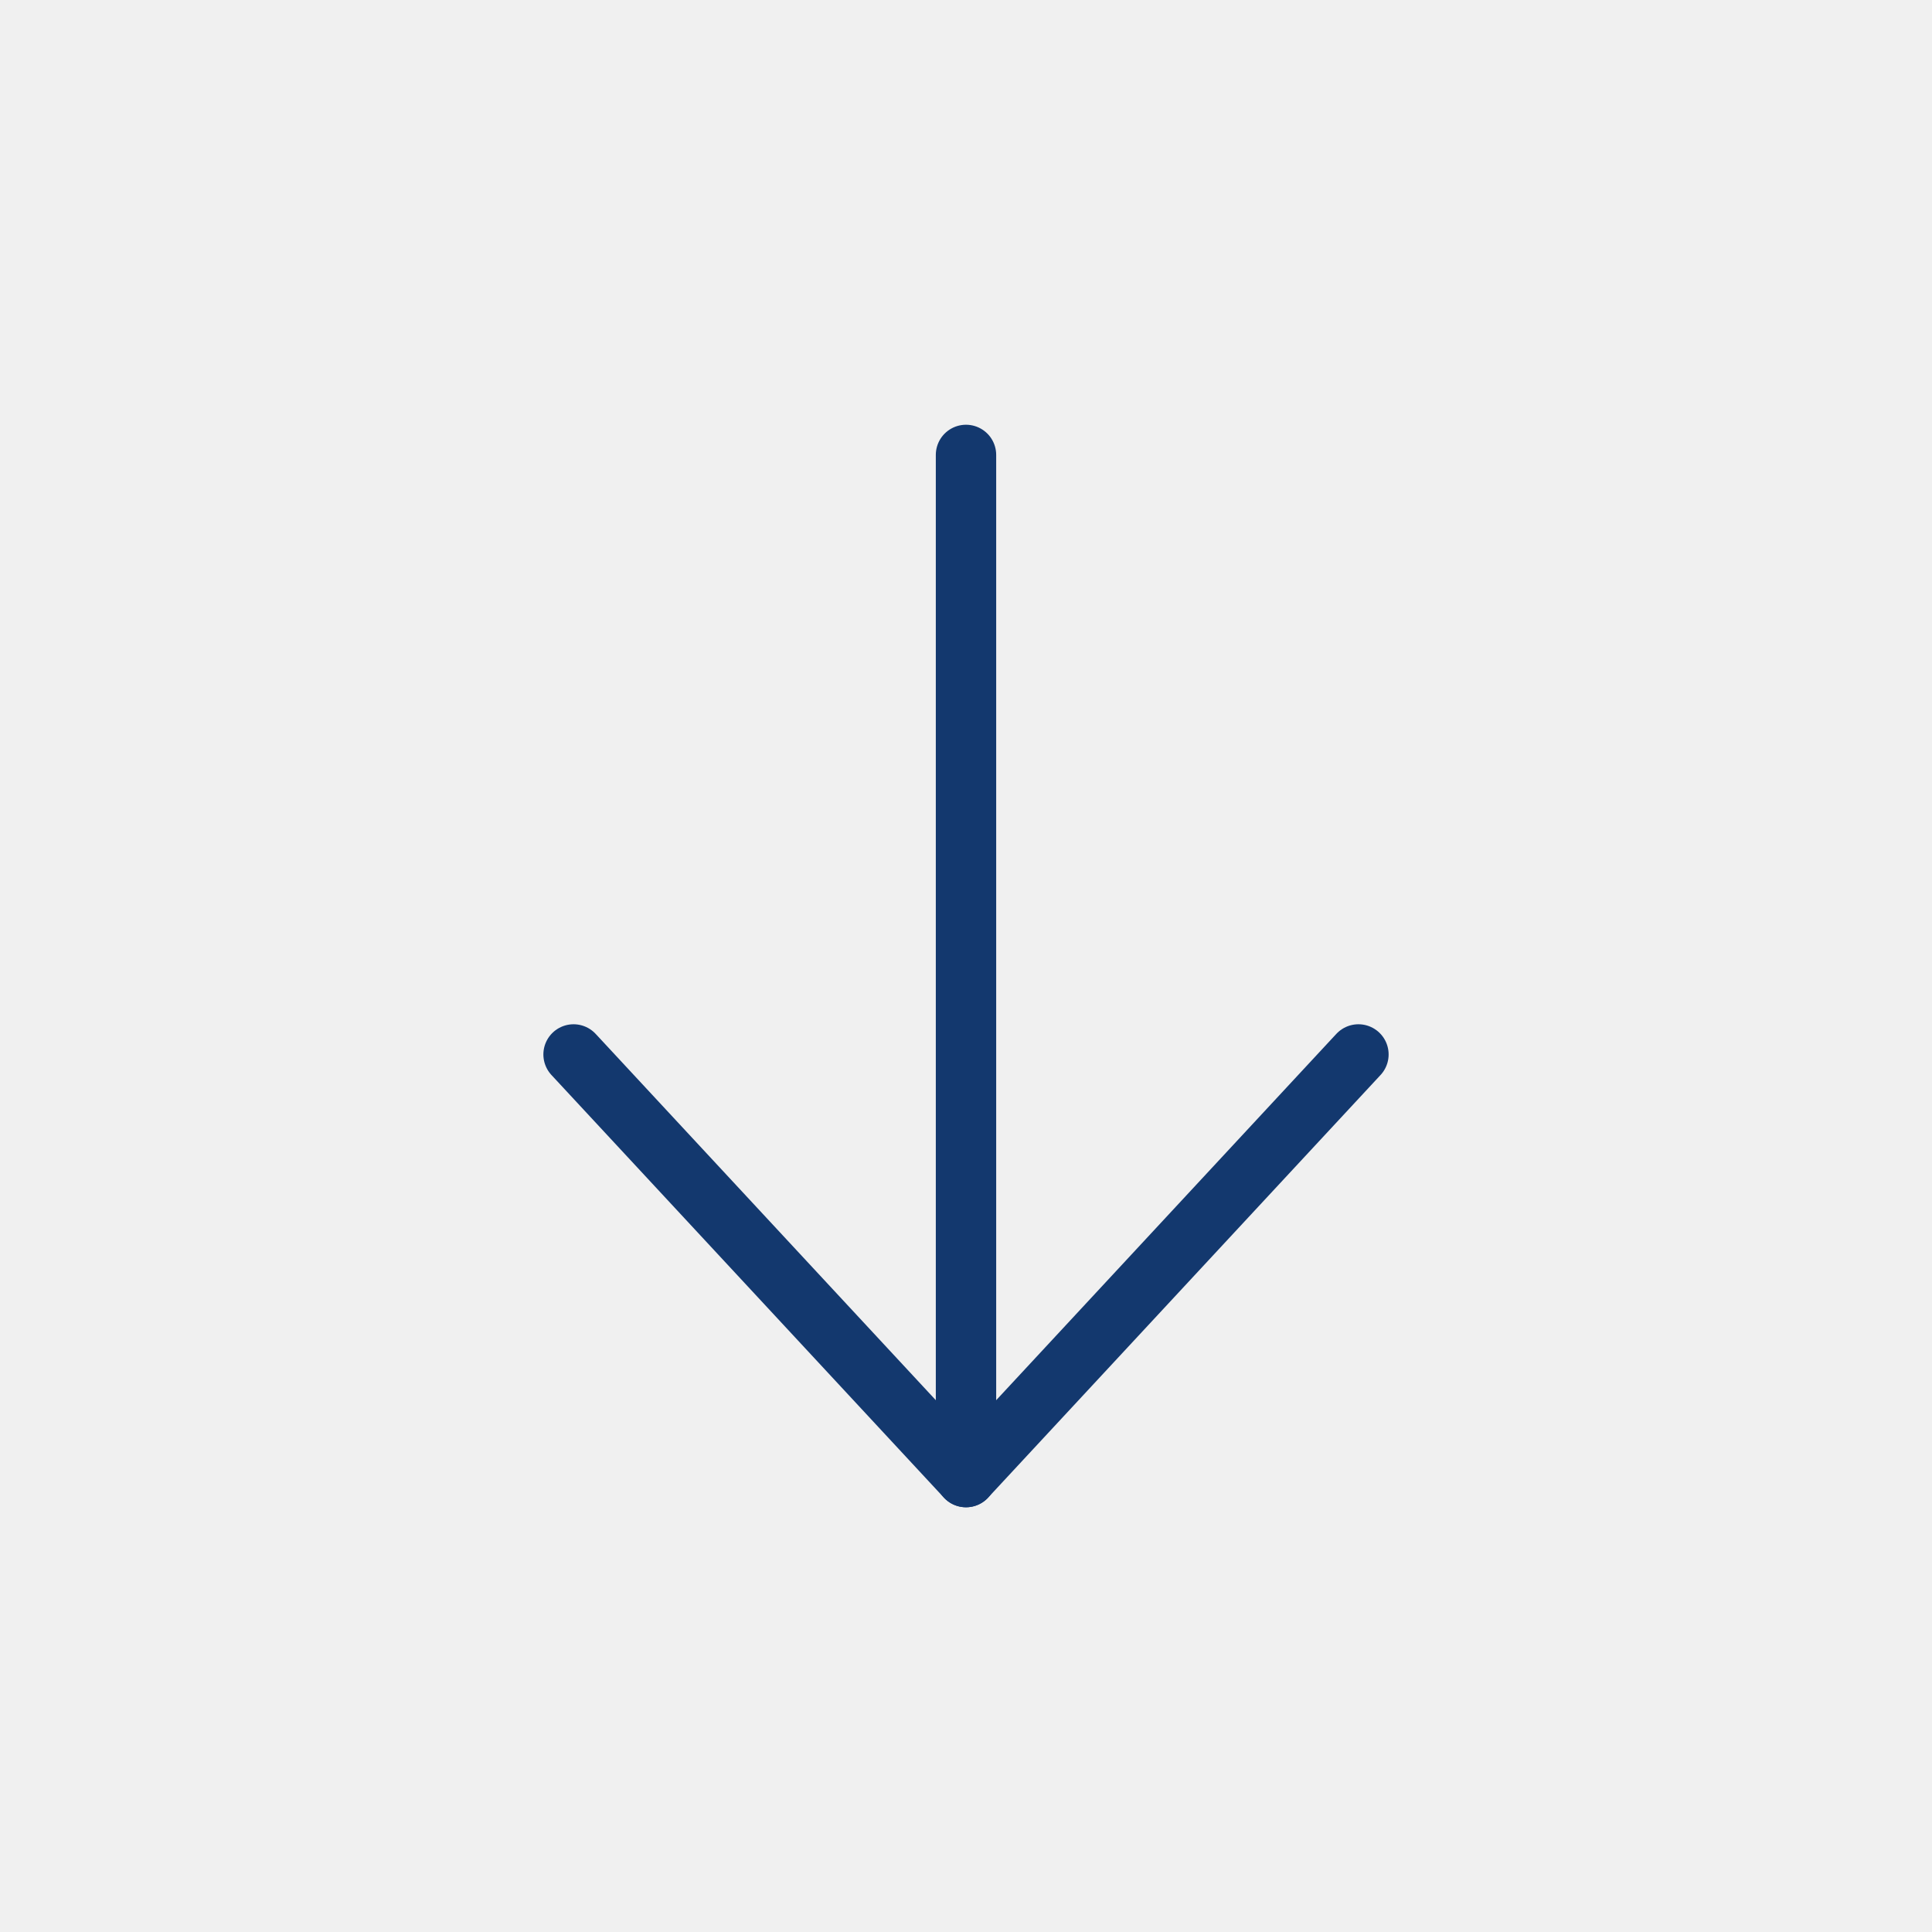
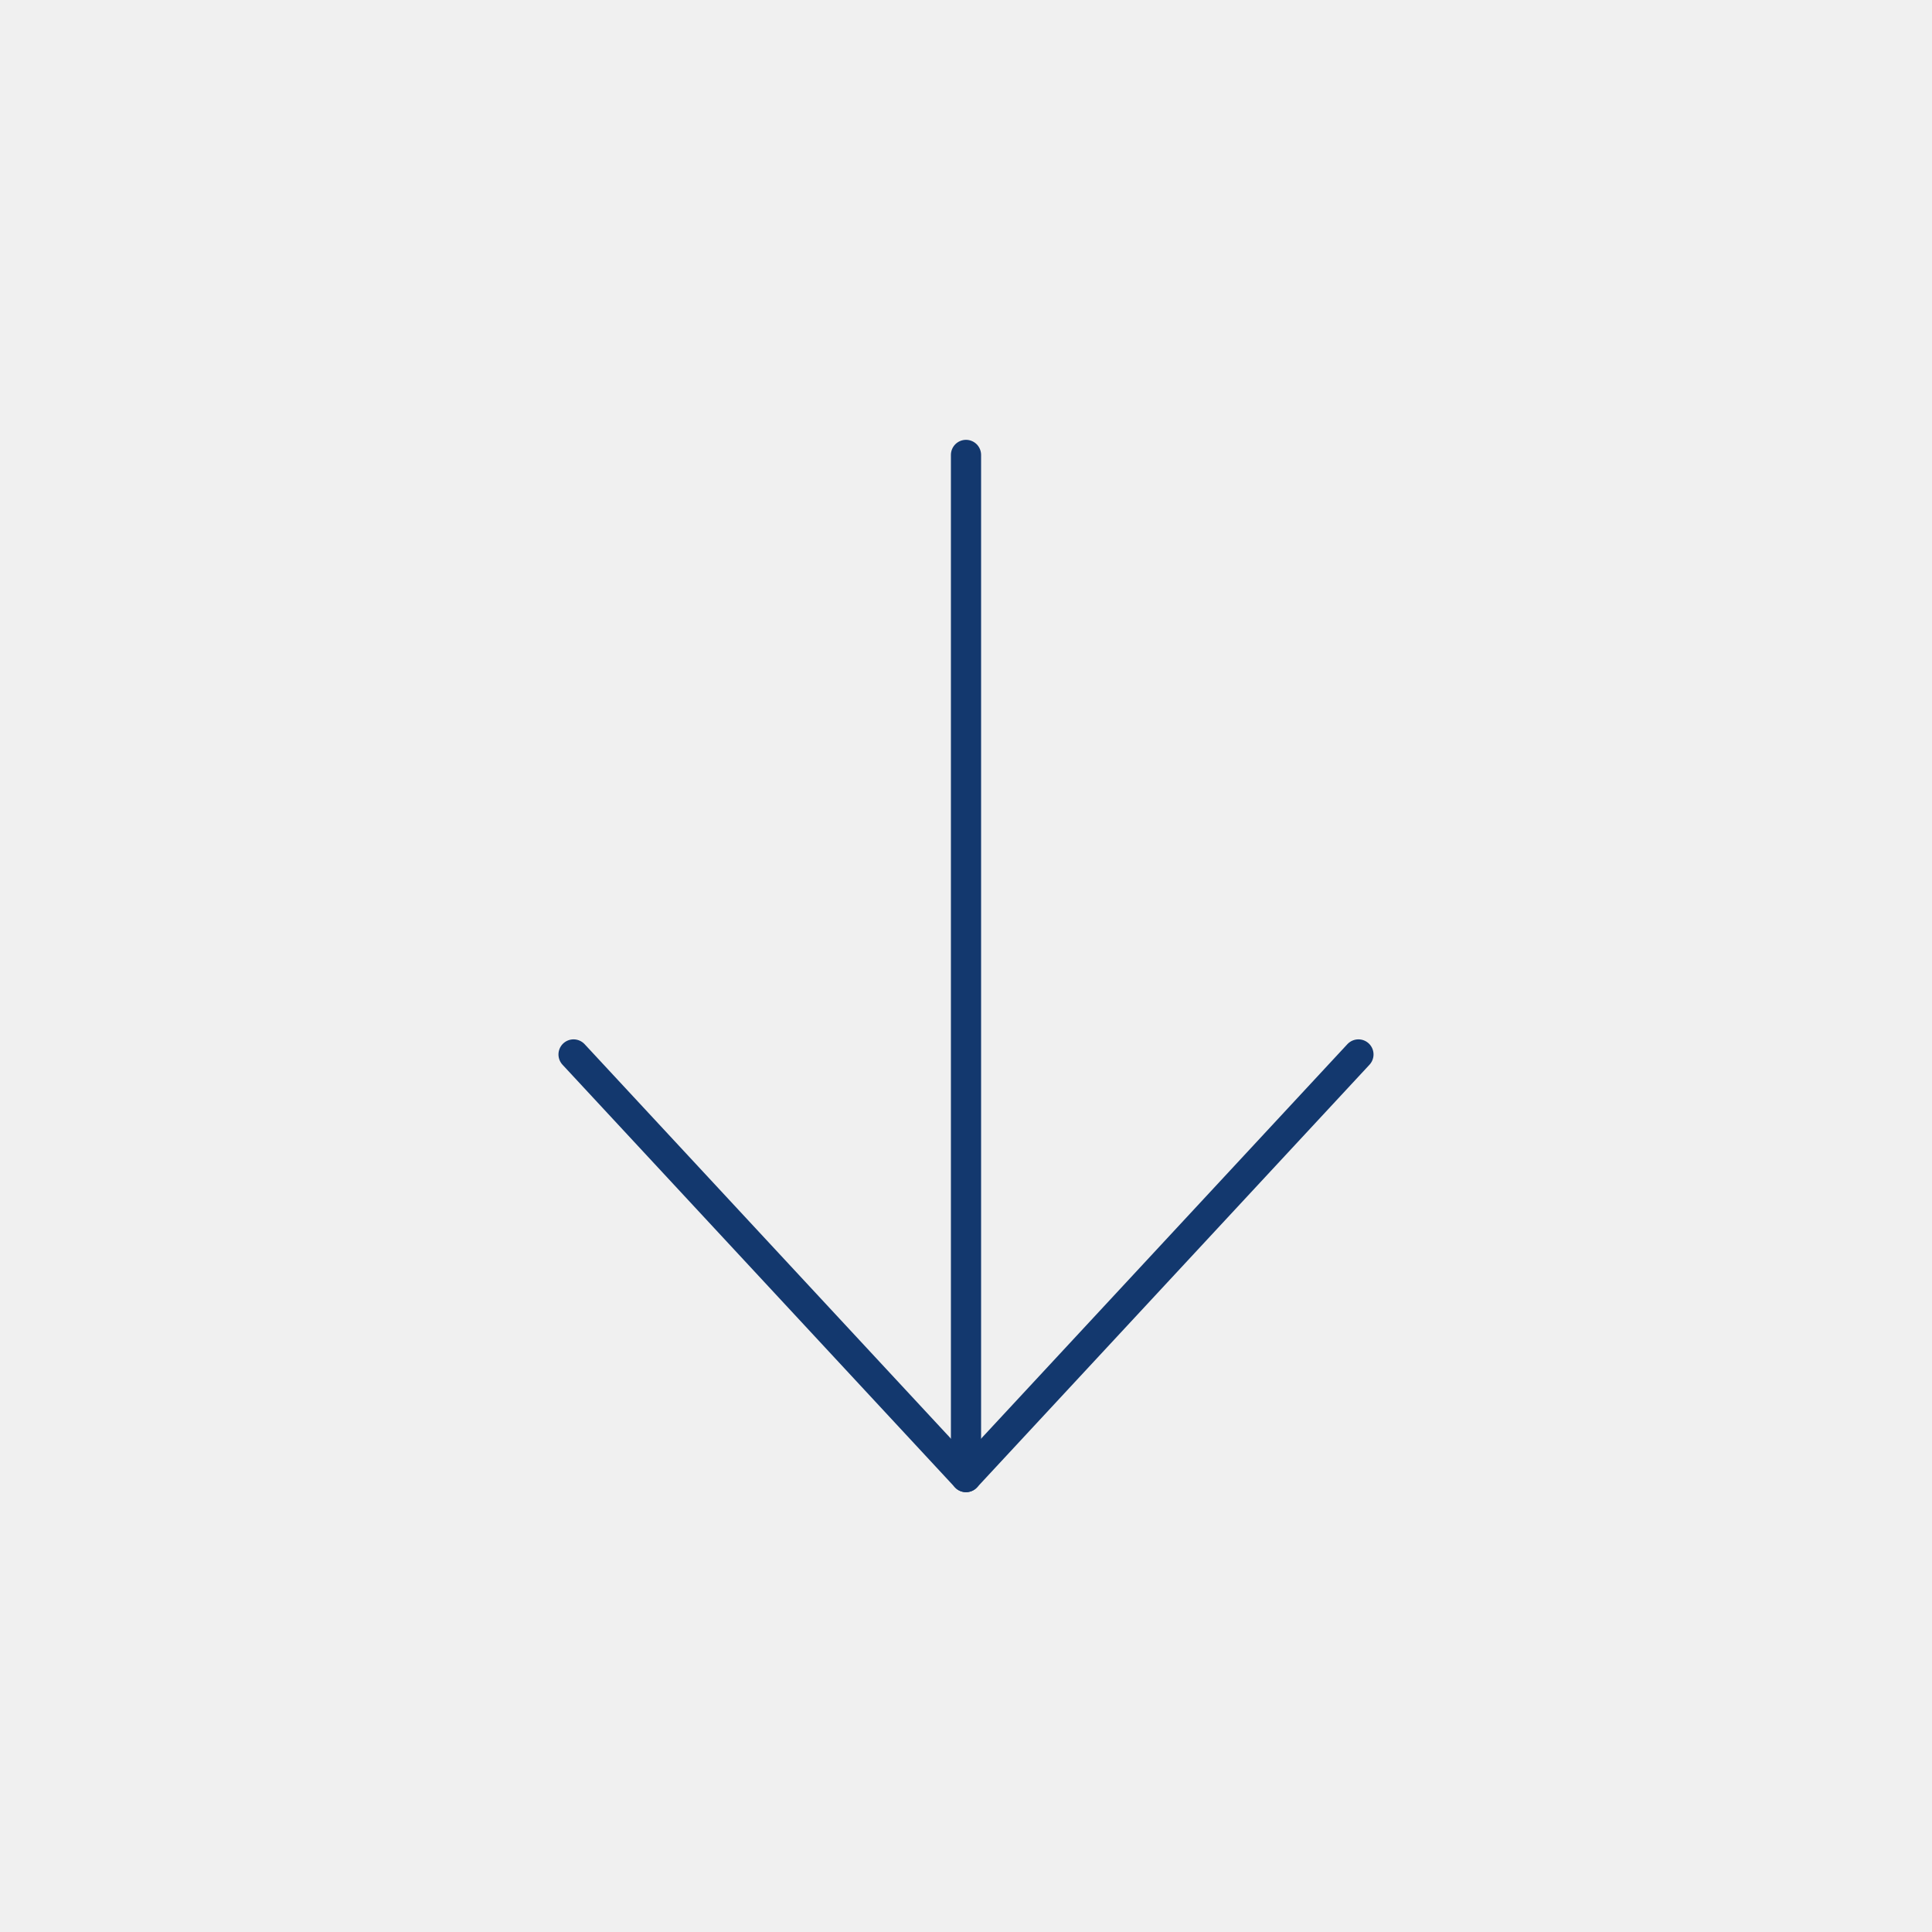
<svg xmlns="http://www.w3.org/2000/svg" viewBox="0 0 64 64">
-   <path style="stroke:#13386e;stroke-linecap:round;stroke-linejoin:round;stroke-width:2px;fill:#fff" d="M32 15.07v33.86" />
-   <path style="fill:none;stroke:#13386e;stroke-linecap:round;stroke-linejoin:round;stroke-width:2px" d="m45 34.93-13 14-13-14" />
+   <path d="M32 15.07v33.86" stroke="#13386e" stroke-linecap="round" stroke-linejoin="round" fill="#fff" />
+   <path d="m45 34.93-13 14-13-14" fill="none" stroke="#13386e" stroke-linecap="round" stroke-linejoin="round" />
</svg>
